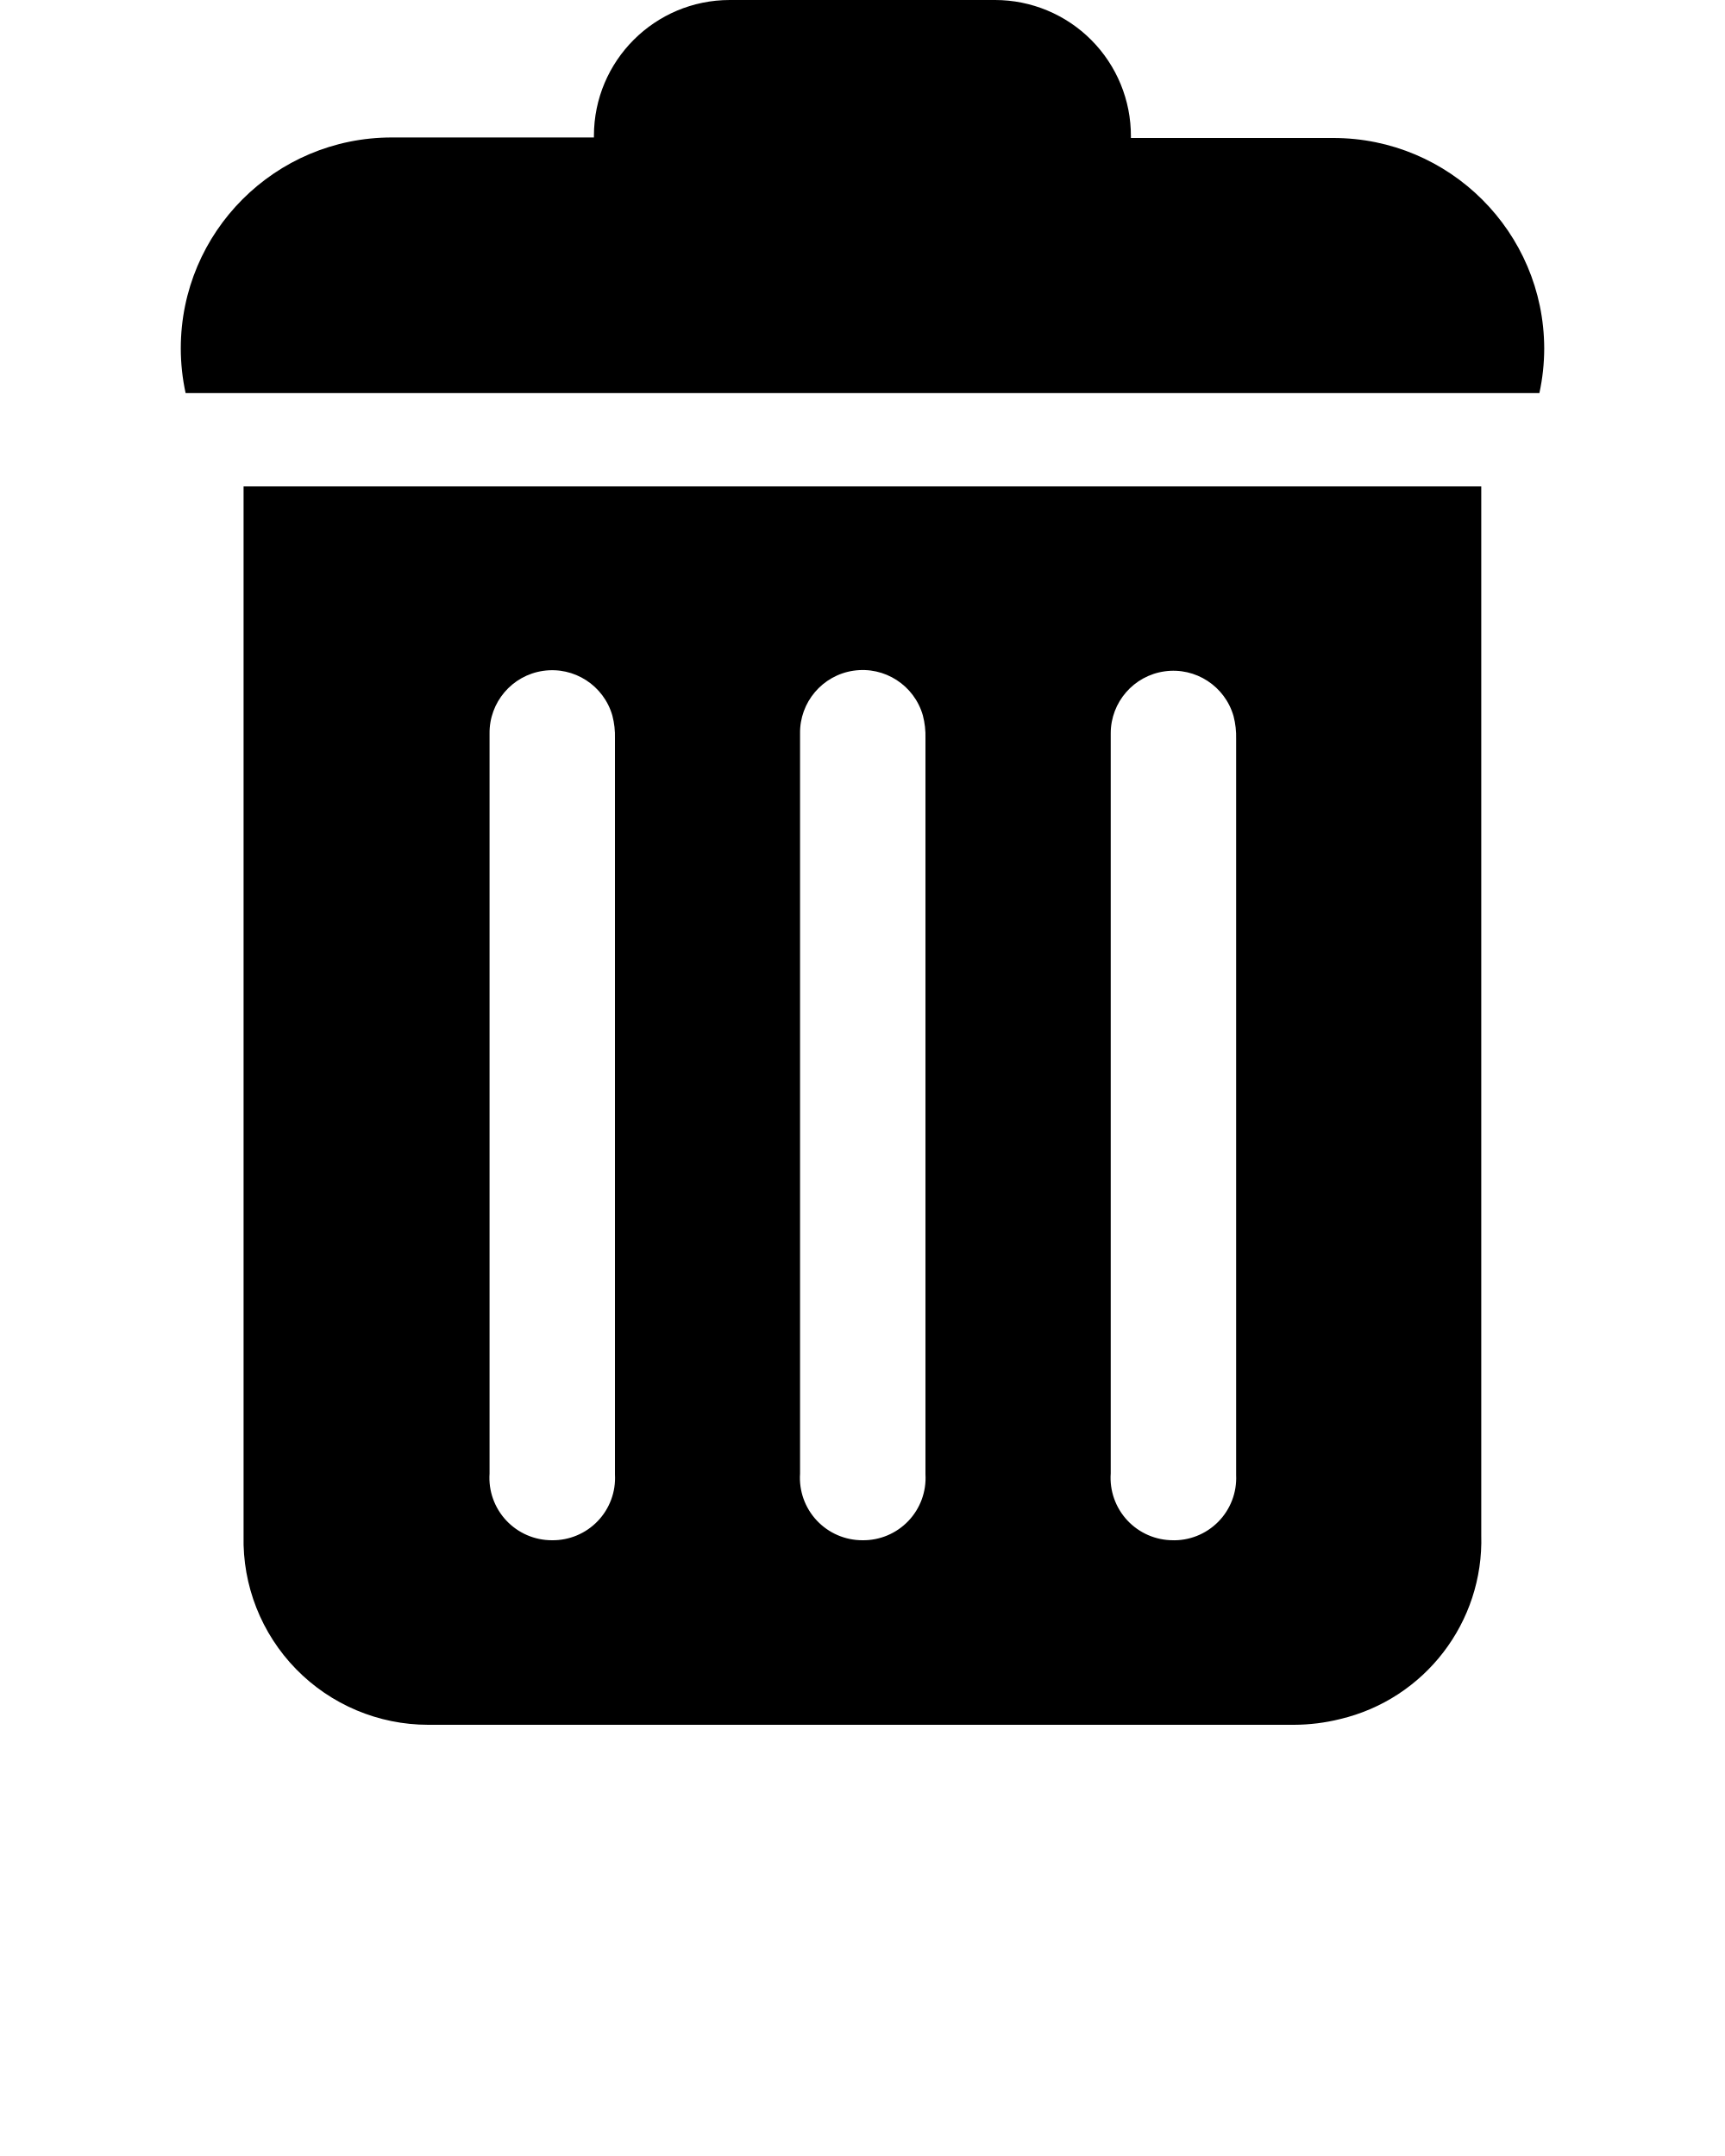
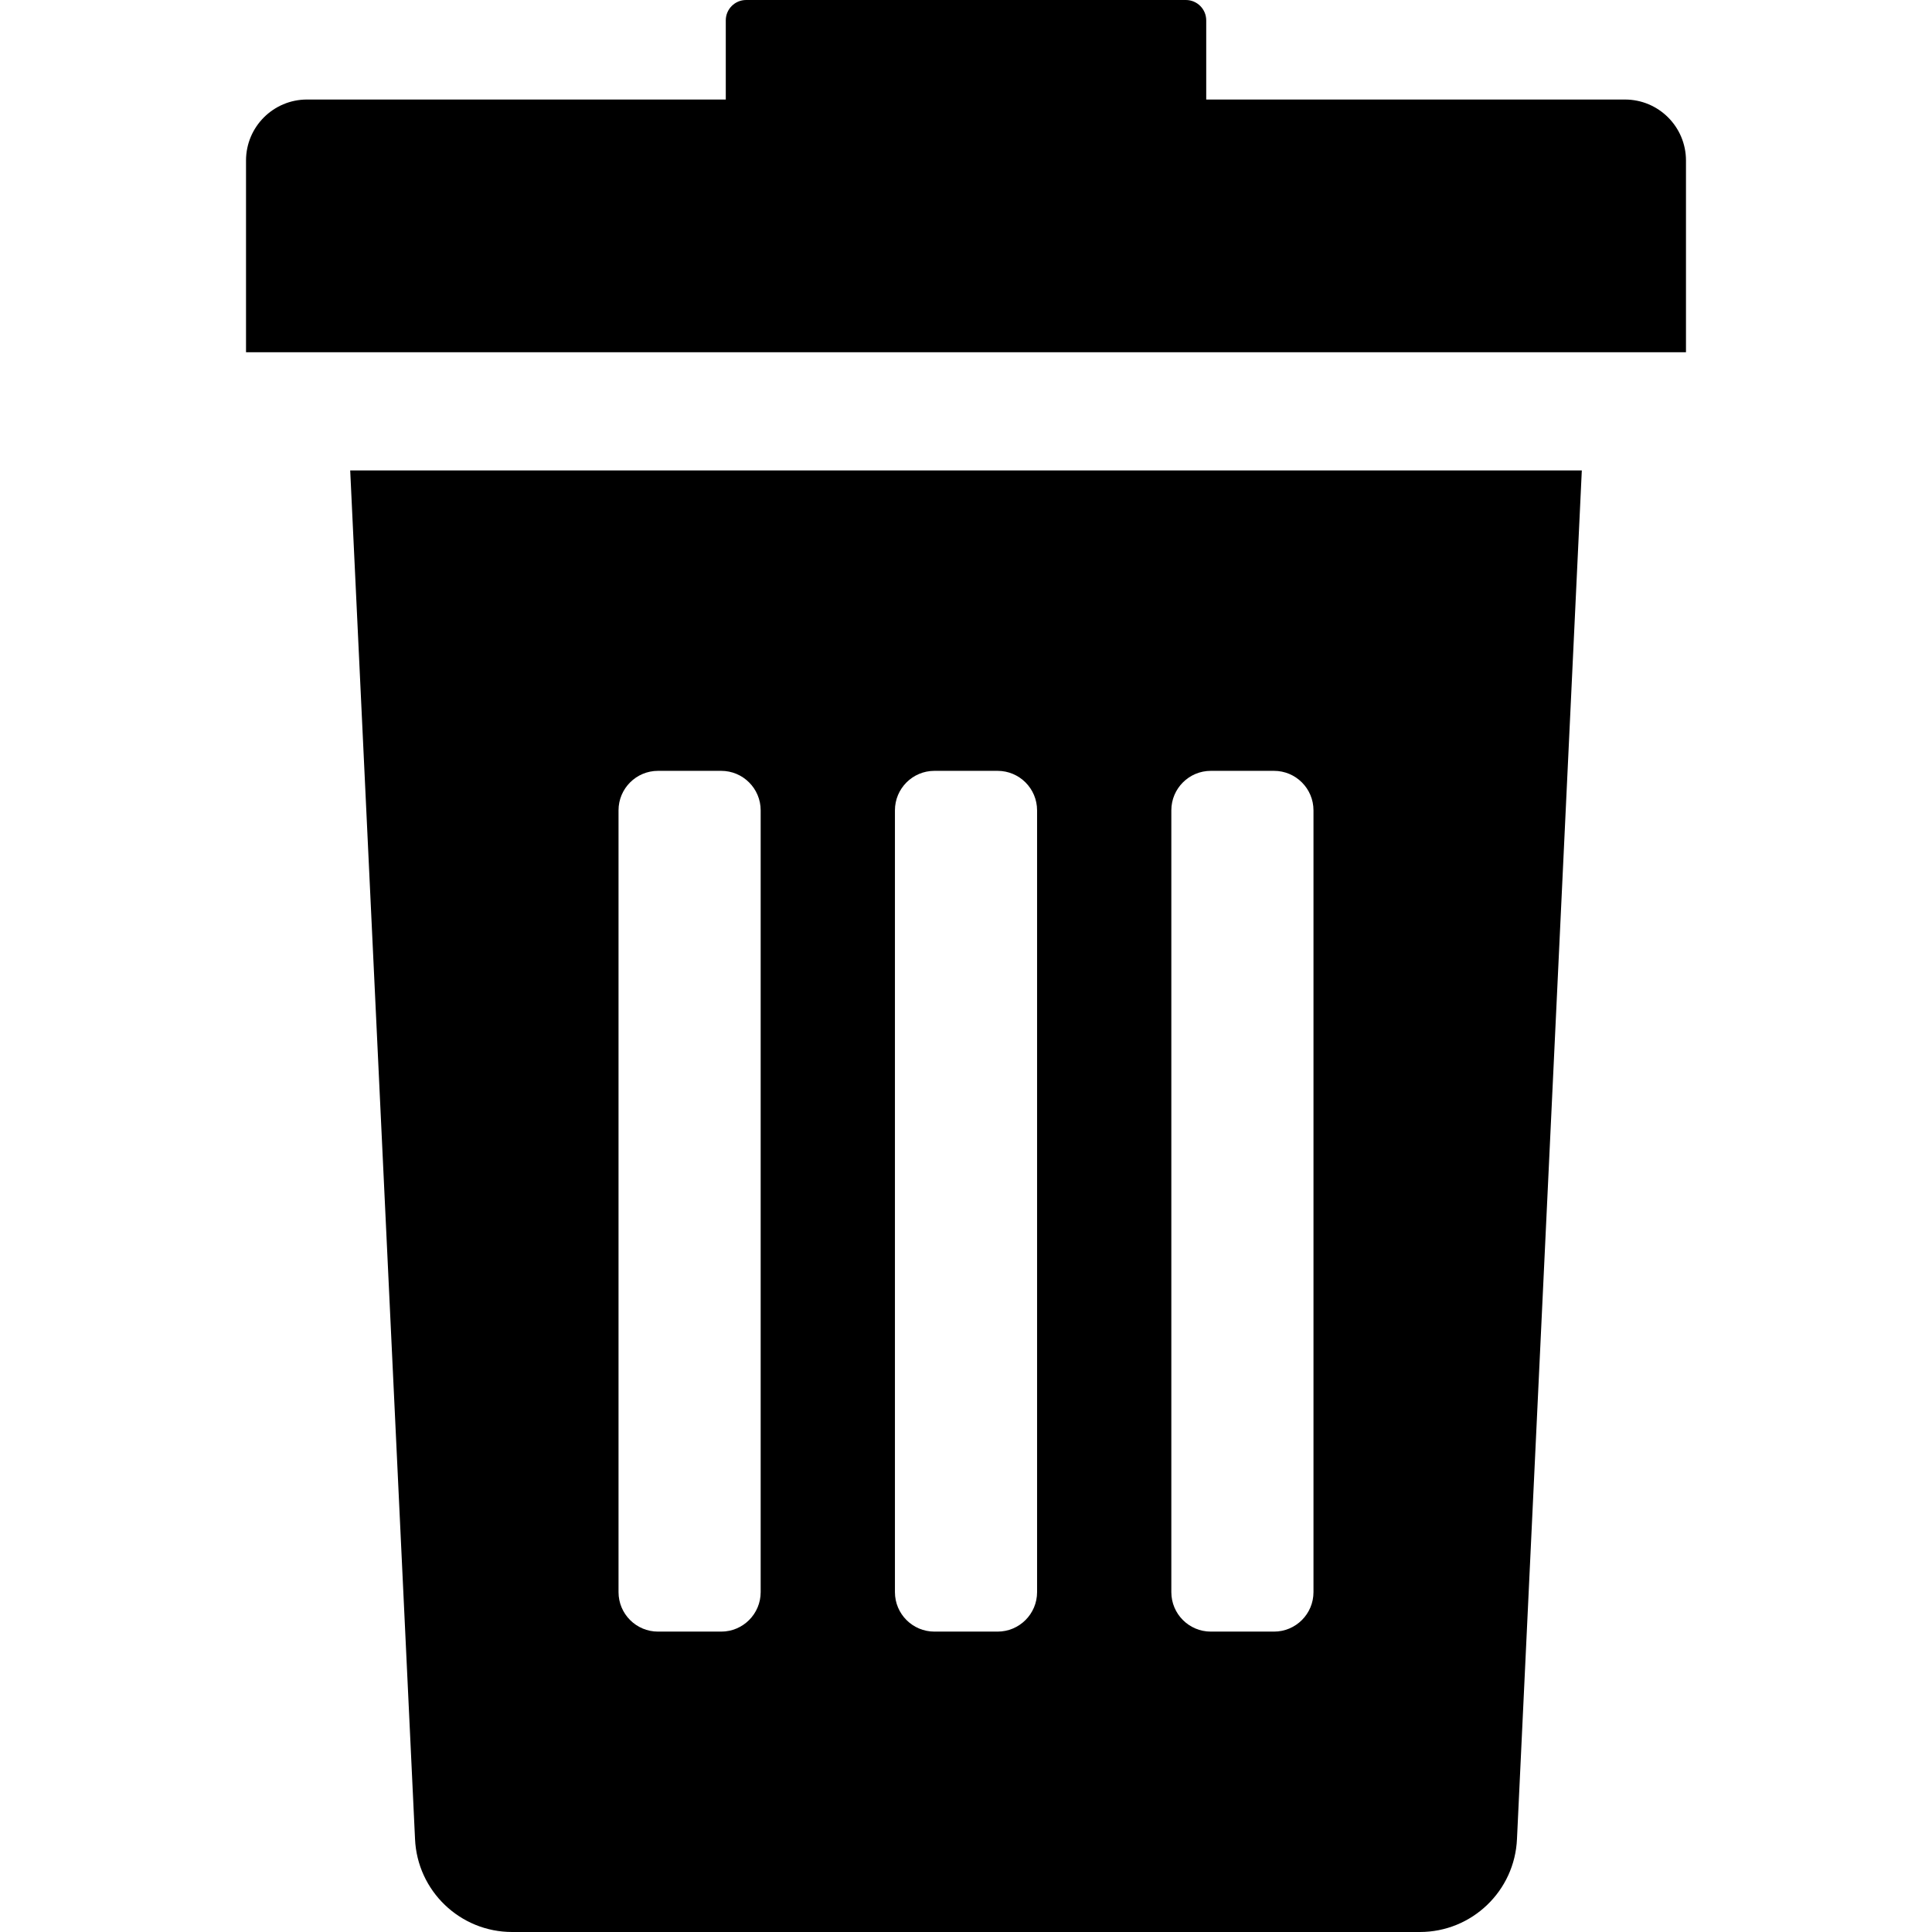
- <svg class="icon" data-name="Layer 1" viewBox="0 0 100 125" x="0px" y="0px">
-   <path fill="currentColor" d="M14.12,28.25c0,0.35,0,.64,0,0.93q0,4.6,0,9.21,0,25.33,0,50.65A10.71,10.71,0,0,0,24.82,100q25.1,0,50.2,0a11.24,11.24,0,0,0,2.66-.33A10.64,10.64,0,0,0,85.87,89q0-29.82,0-59.64c0-.37,0-0.73,0-1.16H14.12ZM32,89.3a3.62,3.62,0,0,1-3.62-3.87q0-10.67,0-21.33h0q0-10.78,0-21.56a3.63,3.63,0,0,1,7.12-1.05,4.72,4.72,0,0,1,.15,1.33q0,21.33,0,42.67A3.61,3.61,0,0,1,32,89.3Zm18,0a3.62,3.62,0,0,1-3.62-3.87q0-10.67,0-21.33h0q0-10.78,0-21.56a3.63,3.63,0,0,1,7.12-1.06,4.74,4.74,0,0,1,.15,1.33q0,21.33,0,42.67A3.61,3.61,0,0,1,50,89.3Zm18,0a3.62,3.62,0,0,1-3.61-3.88q0-10.72,0-21.45h0q0-10.72,0-21.45a3.63,3.63,0,0,1,7.12-1,4.78,4.78,0,0,1,.15,1.33q0,21.33,0,42.67A3.61,3.61,0,0,1,67.92,89.3ZM77.29,8H65.56s0-.06,0-0.09A7.88,7.88,0,0,0,57.69,0H42.31a7.88,7.88,0,0,0-7.88,7.88s0,0.06,0,.09H22.71A12.23,12.23,0,0,0,10.48,20.2h0a12.25,12.25,0,0,0,.28,2.59H89.24a12.25,12.25,0,0,0,.28-2.59h0A12.23,12.23,0,0,0,77.29,8Z" />
+ <svg xmlns="http://www.w3.org/2000/svg" version="1.1" fill="currentColor" class="icon" x="0px" y="0px" width="408.483px" height="408.483px" viewBox="0 0 408.483 408.483" style="enable-background:new 0 0 408.483 408.483;" xml:space="preserve">
+   <g>
+     <g>
+       <path d="M87.748,388.784c0.461,11.01,9.521,19.699,20.539,19.699h191.911c11.018,0,20.078-8.689,20.539-19.699l13.705-289.316H74.043L87.748,388.784z M247.655,171.329c0-4.61,3.738-8.349,8.35-8.349h13.355c4.609,0,8.35,3.738,8.35,8.349v165.293c0,4.611-3.738,8.349-8.35,8.349h-13.355c-4.61,0-8.35-3.736-8.35-8.349V171.329z M189.216,171.329c0-4.61,3.738-8.349,8.349-8.349h13.355c4.609,0,8.349,3.738,8.349,8.349v165.293c0,4.611-3.737,8.349-8.349,8.349h-13.355c-4.61,0-8.349-3.736-8.349-8.349V171.329L189.216,171.329z M130.775,171.329c0-4.61,3.738-8.349,8.349-8.349h13.356c4.61,0,8.349,3.738,8.349,8.349v165.293c0,4.611-3.738,8.349-8.349,8.349h-13.356c-4.61,0-8.349-3.736-8.349-8.349V171.329z" />
+       <path d="M343.567,21.043h-88.535V4.305c0-2.377-1.927-4.305-4.305-4.305h-92.971c-2.377,0-4.304,1.928-4.304,4.305v16.737H64.916c-7.125,0-12.9,5.776-12.9,12.901V74.47h304.451V33.944C356.467,26.819,350.692,21.043,343.567,21.043z" />
+     </g>
+   </g>
</svg>
